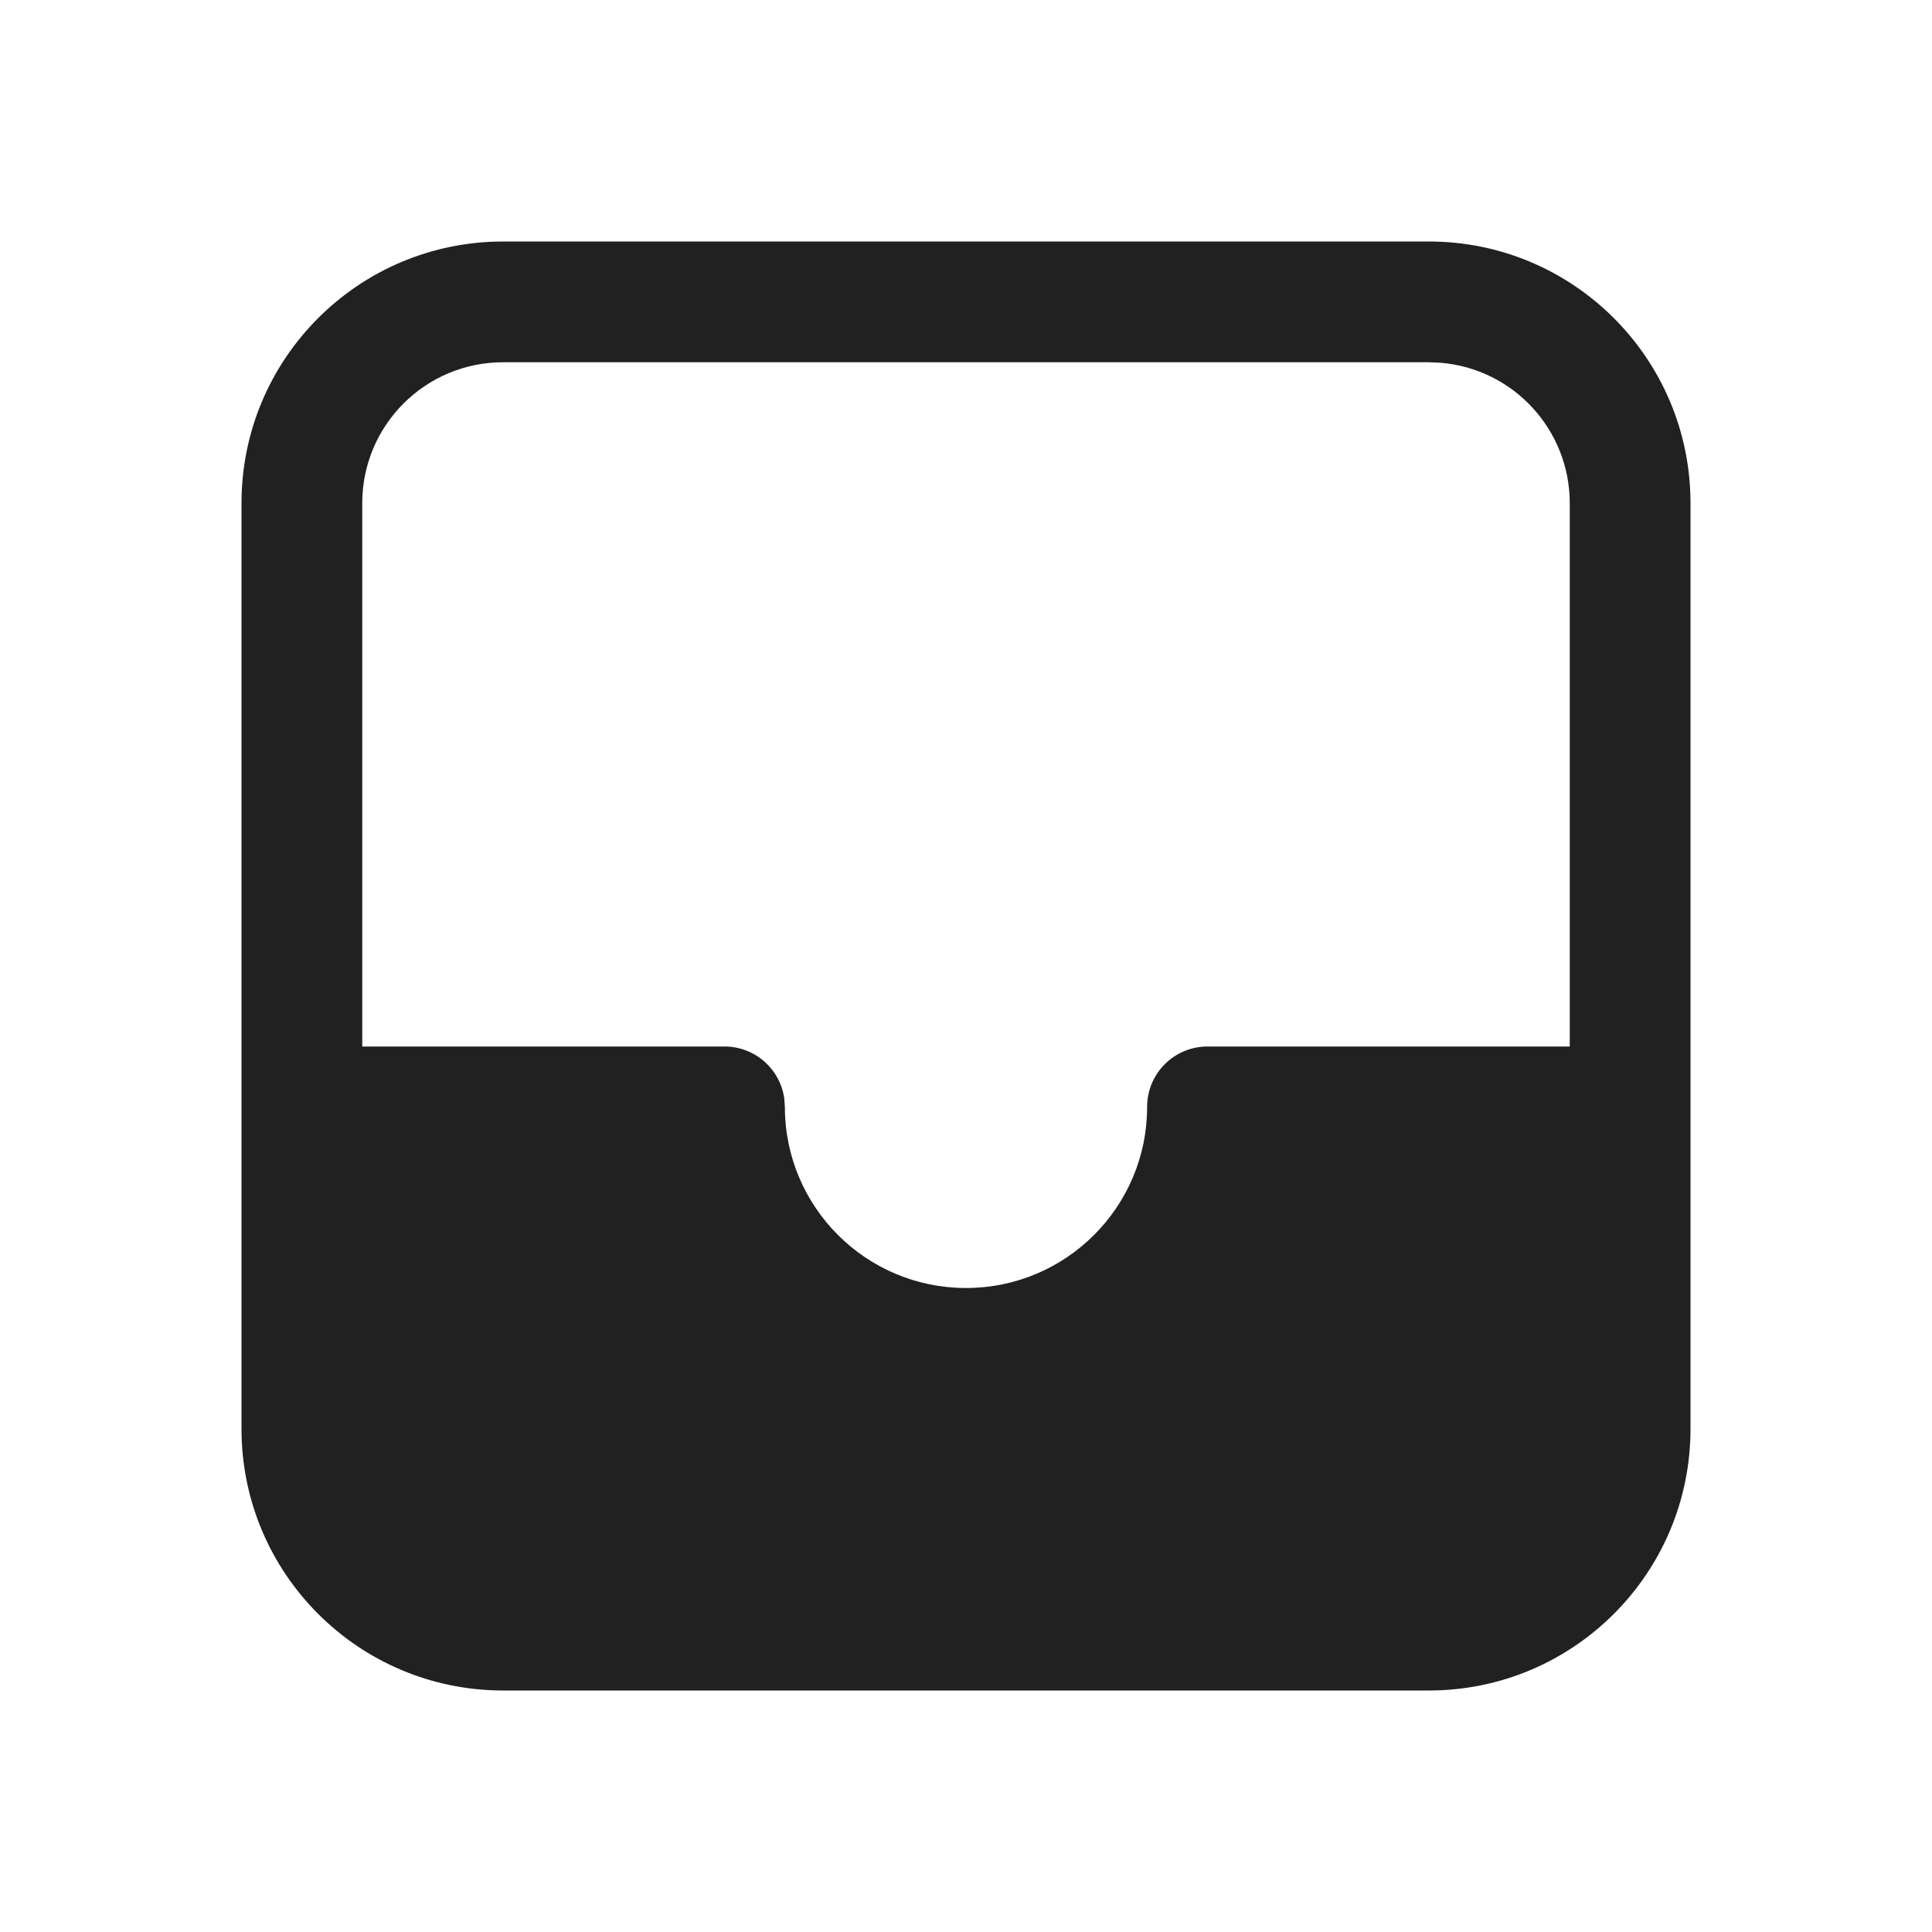
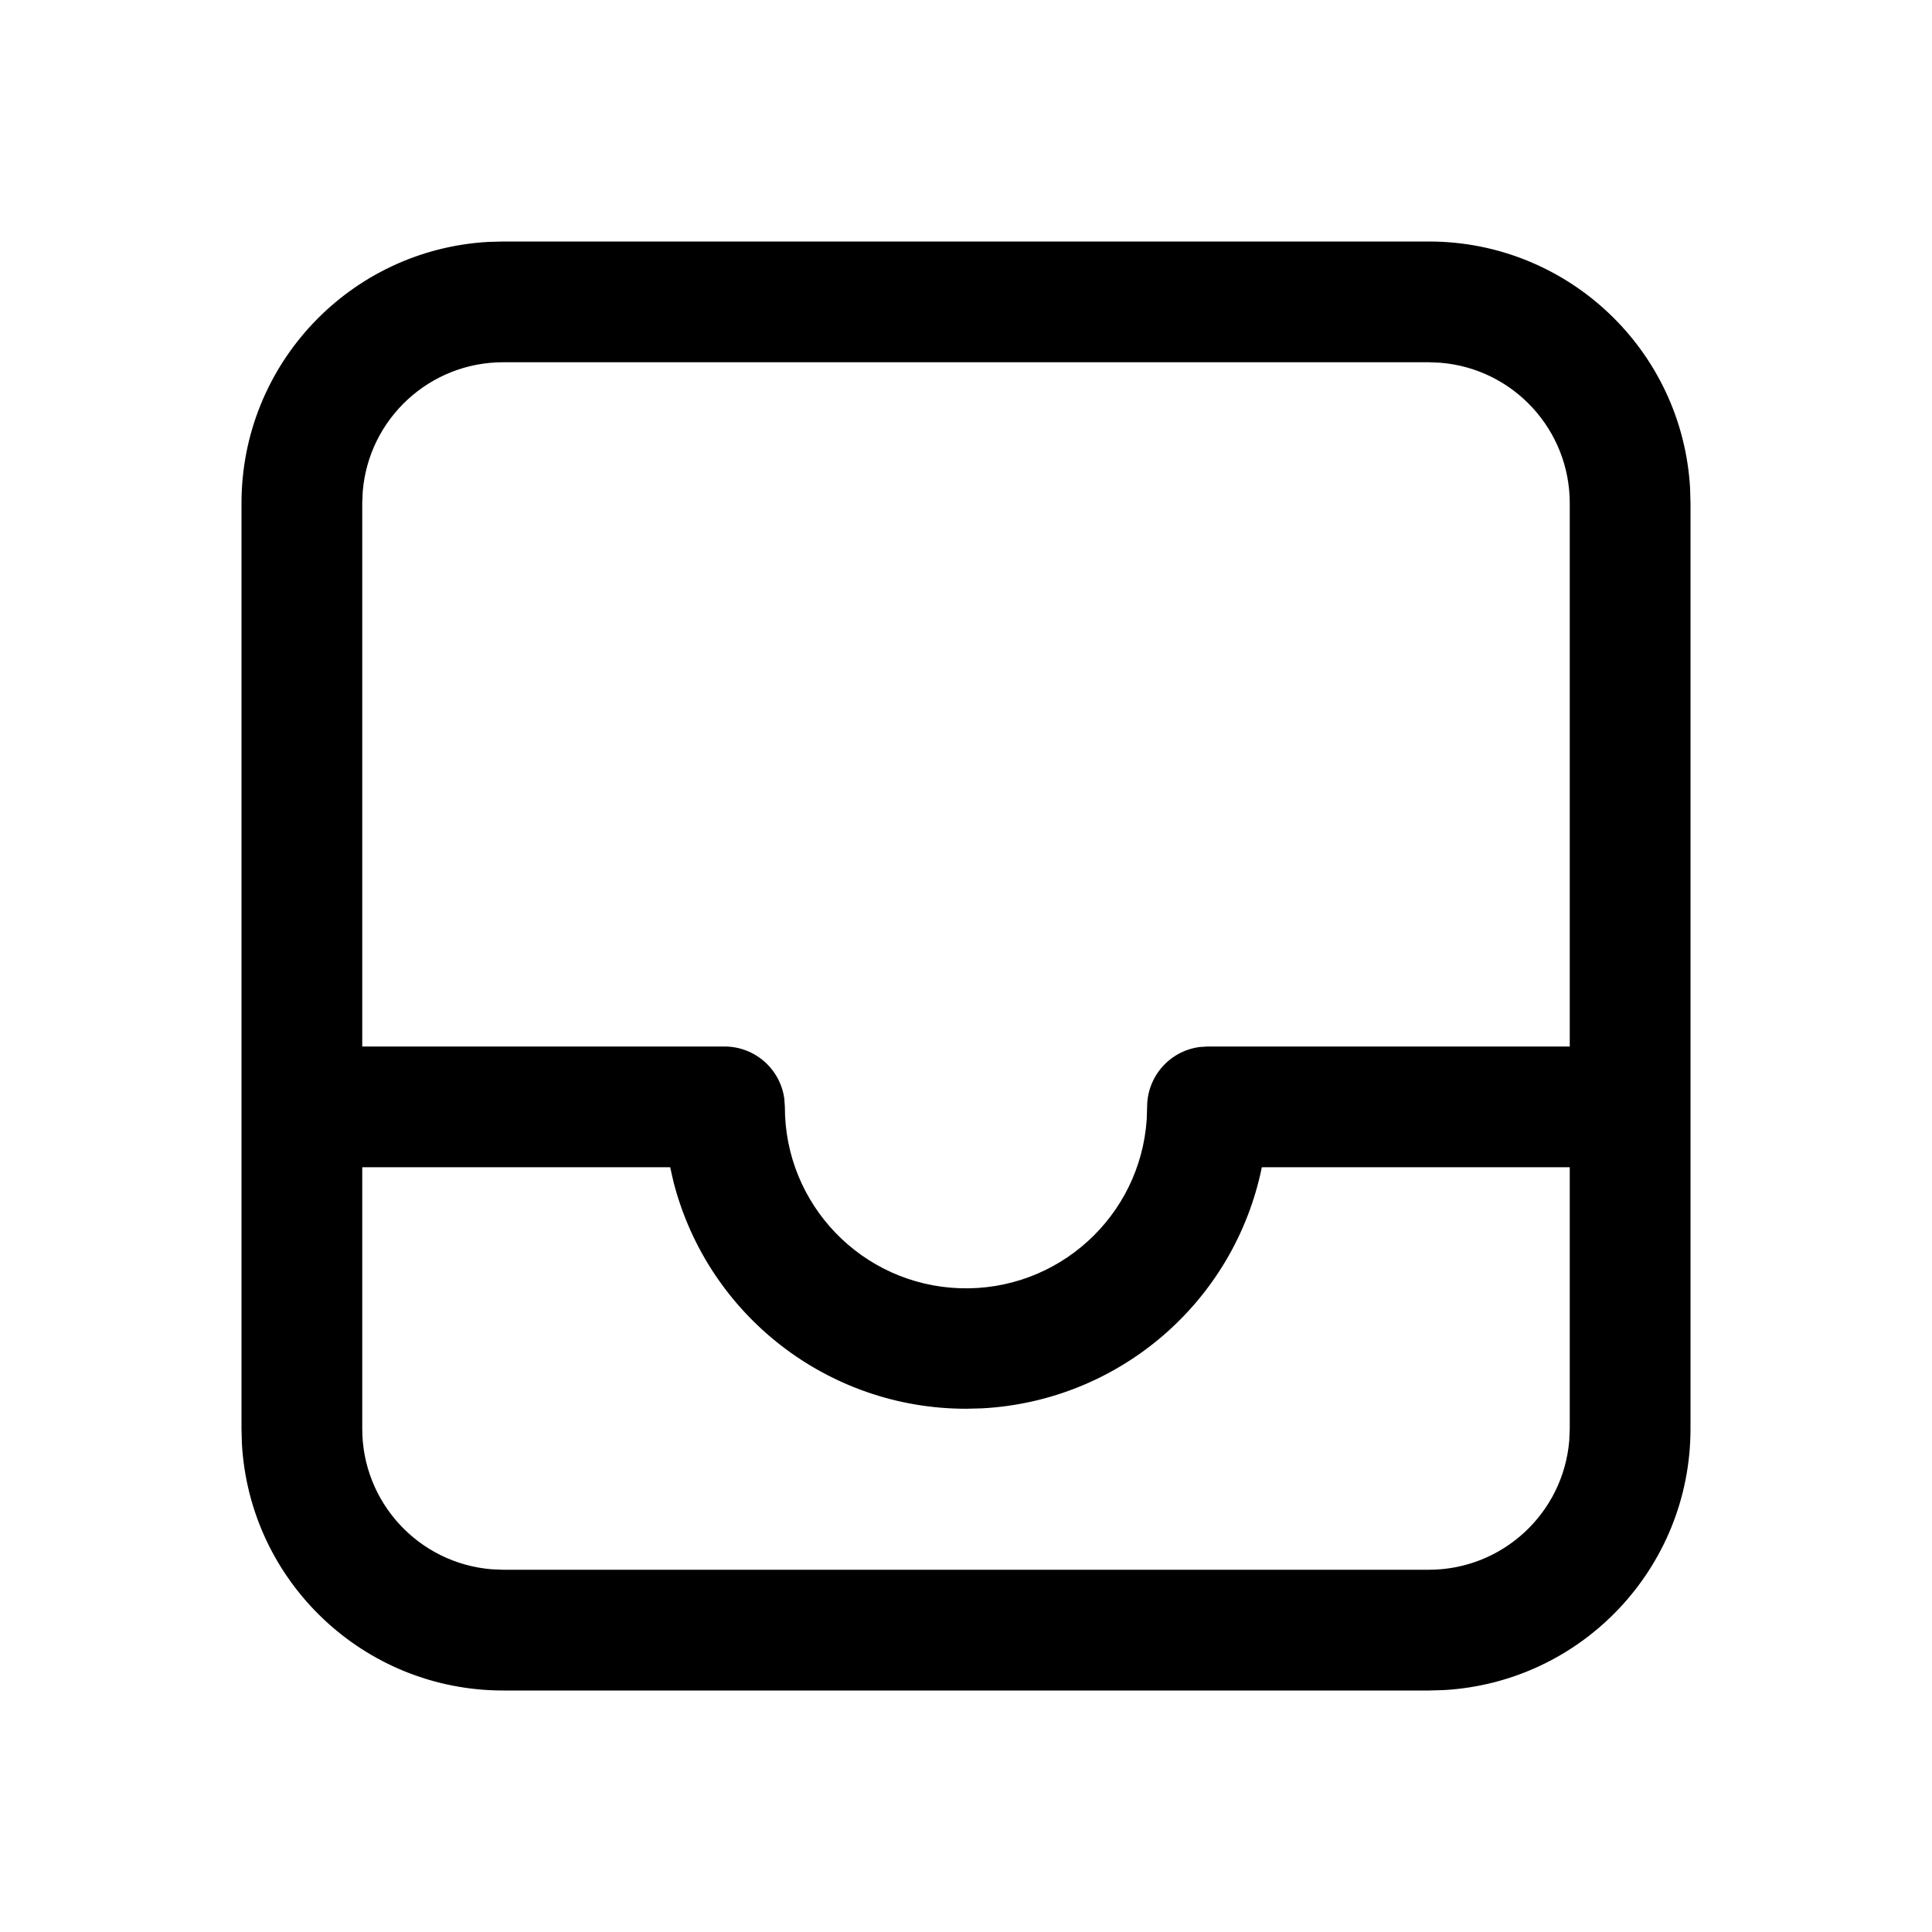
- <svg xmlns="http://www.w3.org/2000/svg" width="24" height="24" fill="none" viewBox="0 0 24 24">
-   <path d="M17.75 3A3.25 3.25 0 0 1 21 6.25v11.5A3.25 3.25 0 0 1 17.75 21H6.25A3.25 3.25 0 0 1 3 17.75V6.25A3.25 3.25 0 0 1 6.25 3h11.5Zm0 1.5H6.25A1.75 1.75 0 0 0 4.5 6.25V13H9a.75.75 0 0 1 .743.648l.007.102a2.25 2.25 0 0 0 4.5 0A.75.75 0 0 1 15 13h4.5V6.25a1.75 1.75 0 0 0-1.607-1.744L17.75 4.5Z" fill="#212121" />
+ <svg xmlns="http://www.w3.org/2000/svg" width="24" height="24" fill="currentColor" viewBox="0 0 24 24">
+   <path d="M6.25 3h11.5a3.25 3.25 0 0 1 3.245 3.066L21 6.25v11.5a3.25 3.25 0 0 1-3.066 3.245L17.75 21H6.25a3.25 3.25 0 0 1-3.245-3.066L3 17.75V6.25a3.25 3.25 0 0 1 3.066-3.245L6.25 3h11.5-11.5ZM4.5 14.5v3.25a1.75 1.75 0 0 0 1.606 1.744l.144.006h11.5a1.75 1.75 0 0 0 1.744-1.607l.006-.143V14.5h-3.825a3.752 3.752 0 0 1-3.475 2.995l-.2.005a3.752 3.752 0 0 1-3.632-2.812l-.043-.188H4.5v3.25-3.25Zm13.25-10H6.25a1.75 1.75 0 0 0-1.744 1.606L4.5 6.25V13H9a.75.75 0 0 1 .743.648l.007.102a2.25 2.25 0 0 0 4.495.154l.005-.154a.75.75 0 0 1 .648-.743L15 13h4.5V6.25a1.75 1.75 0 0 0-1.607-1.744L17.75 4.5Z" fill="currentColor" />
</svg>
